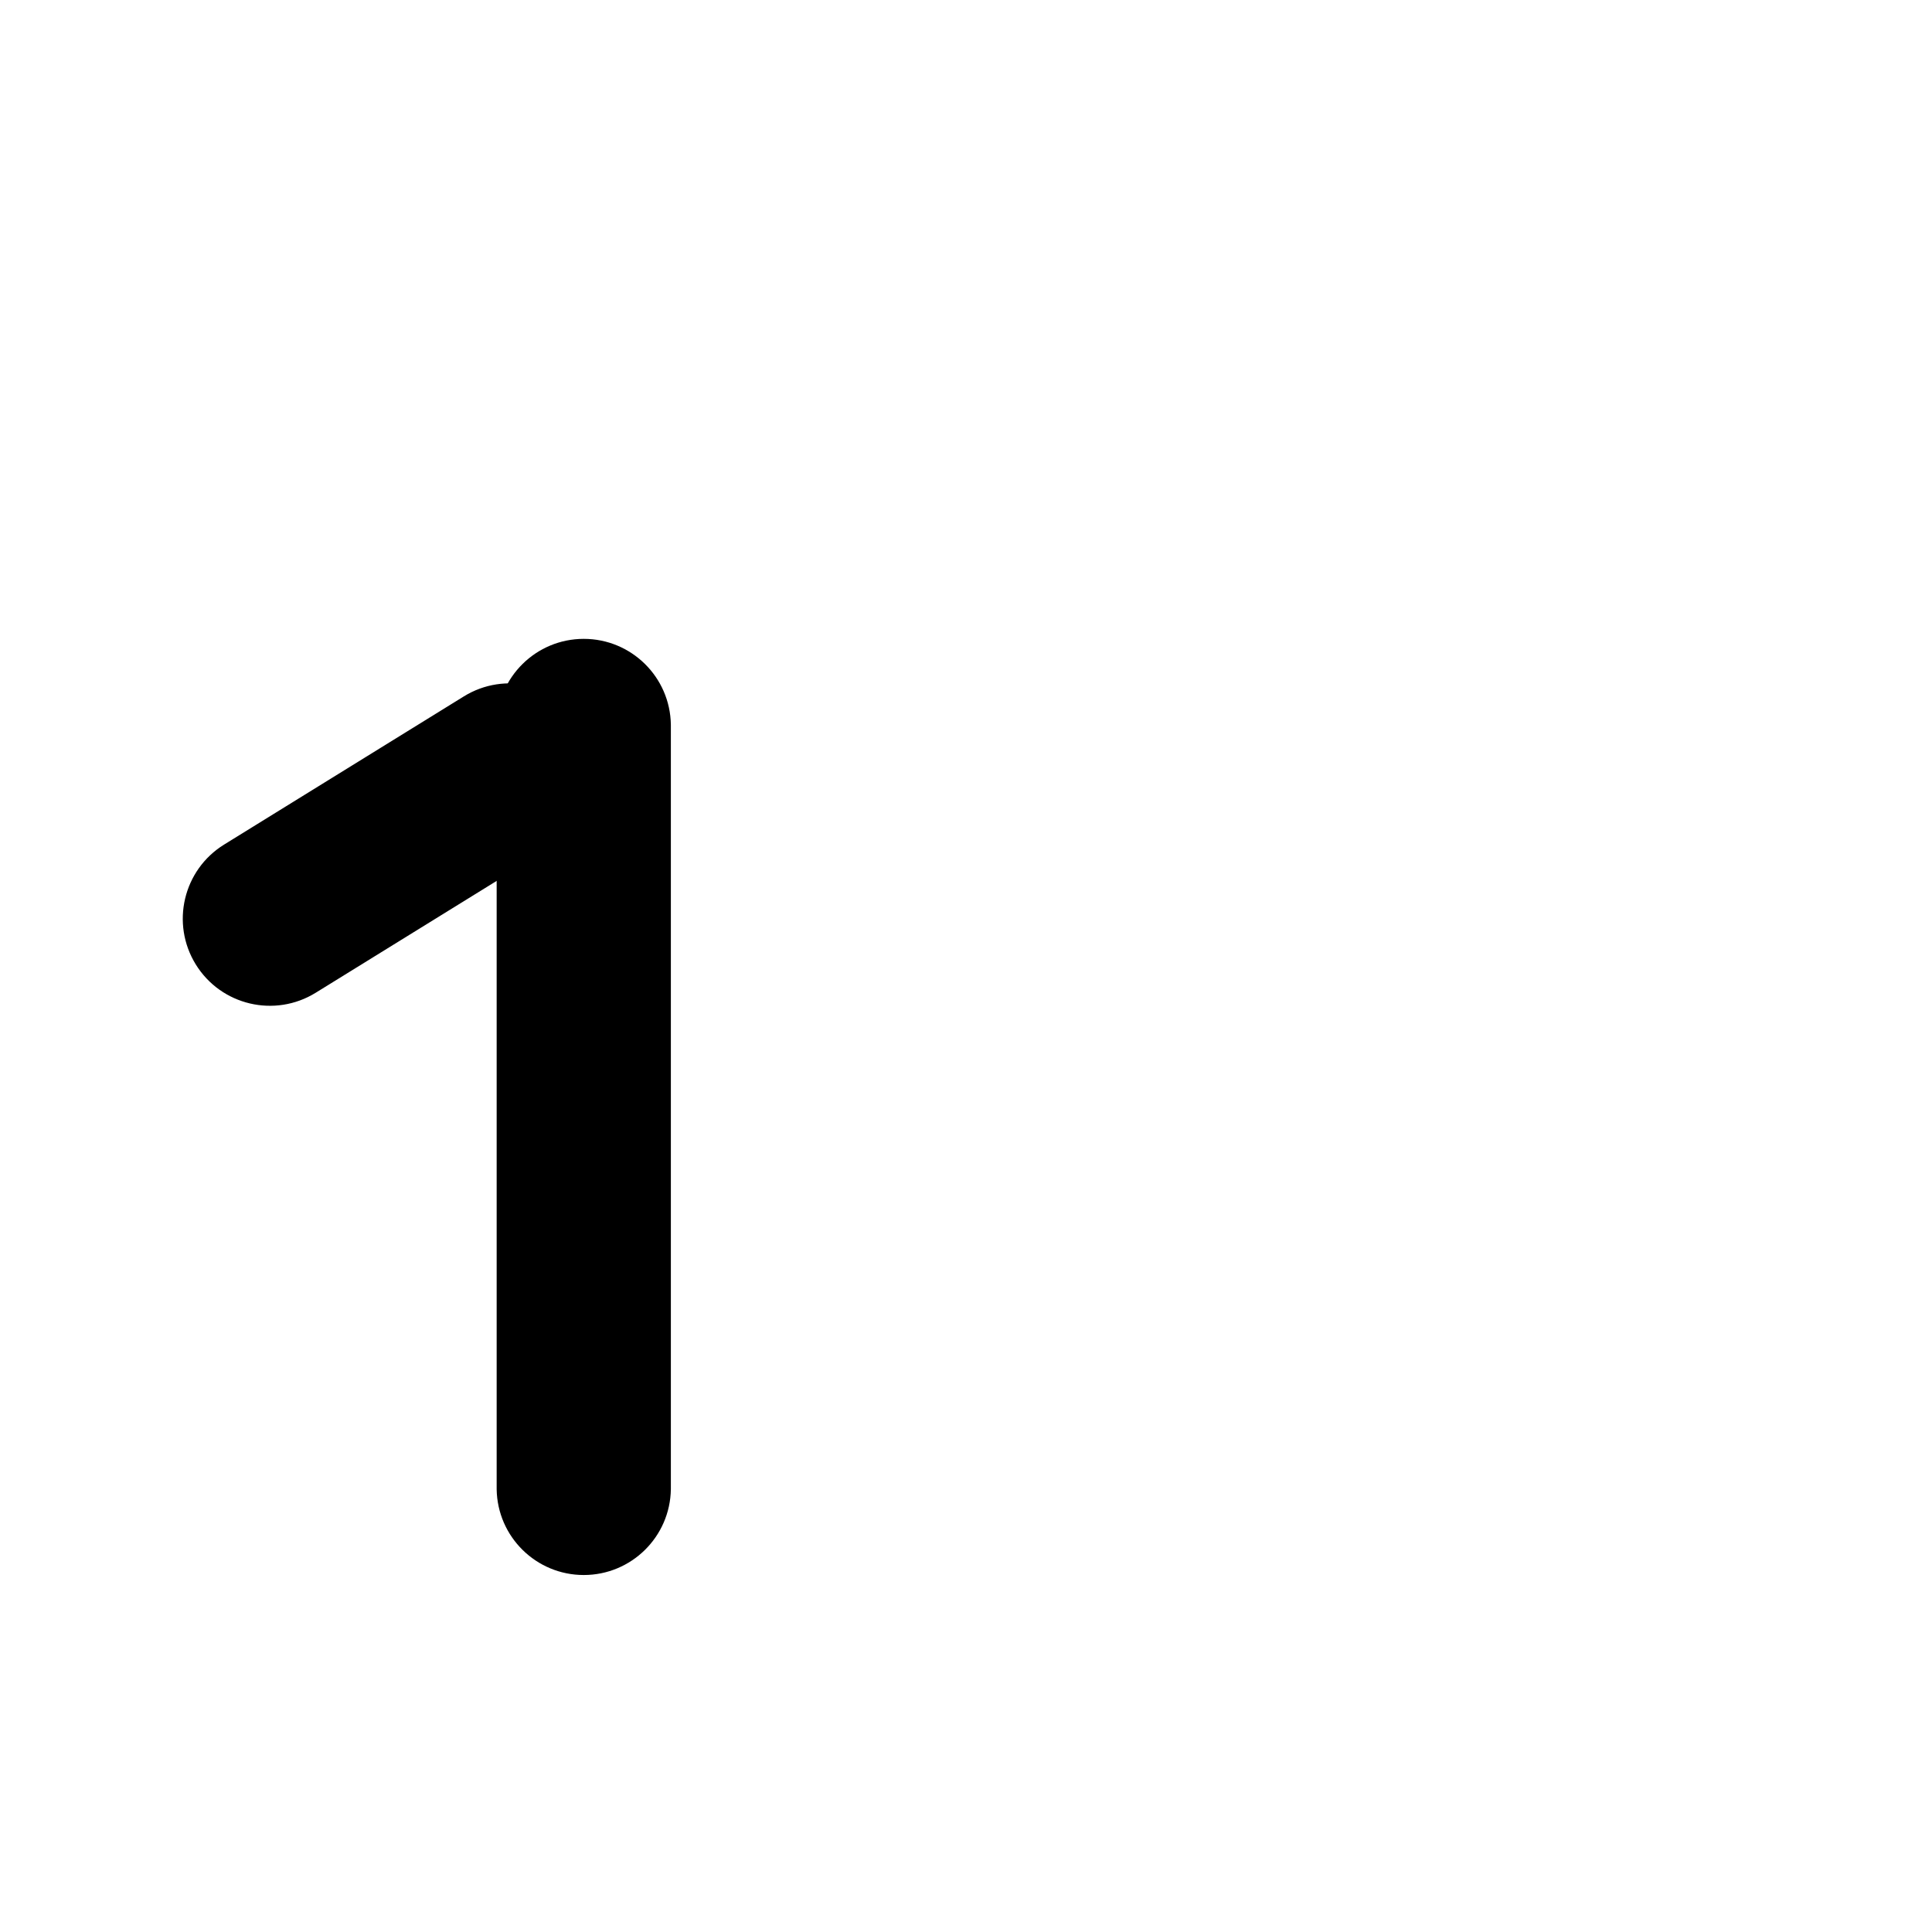
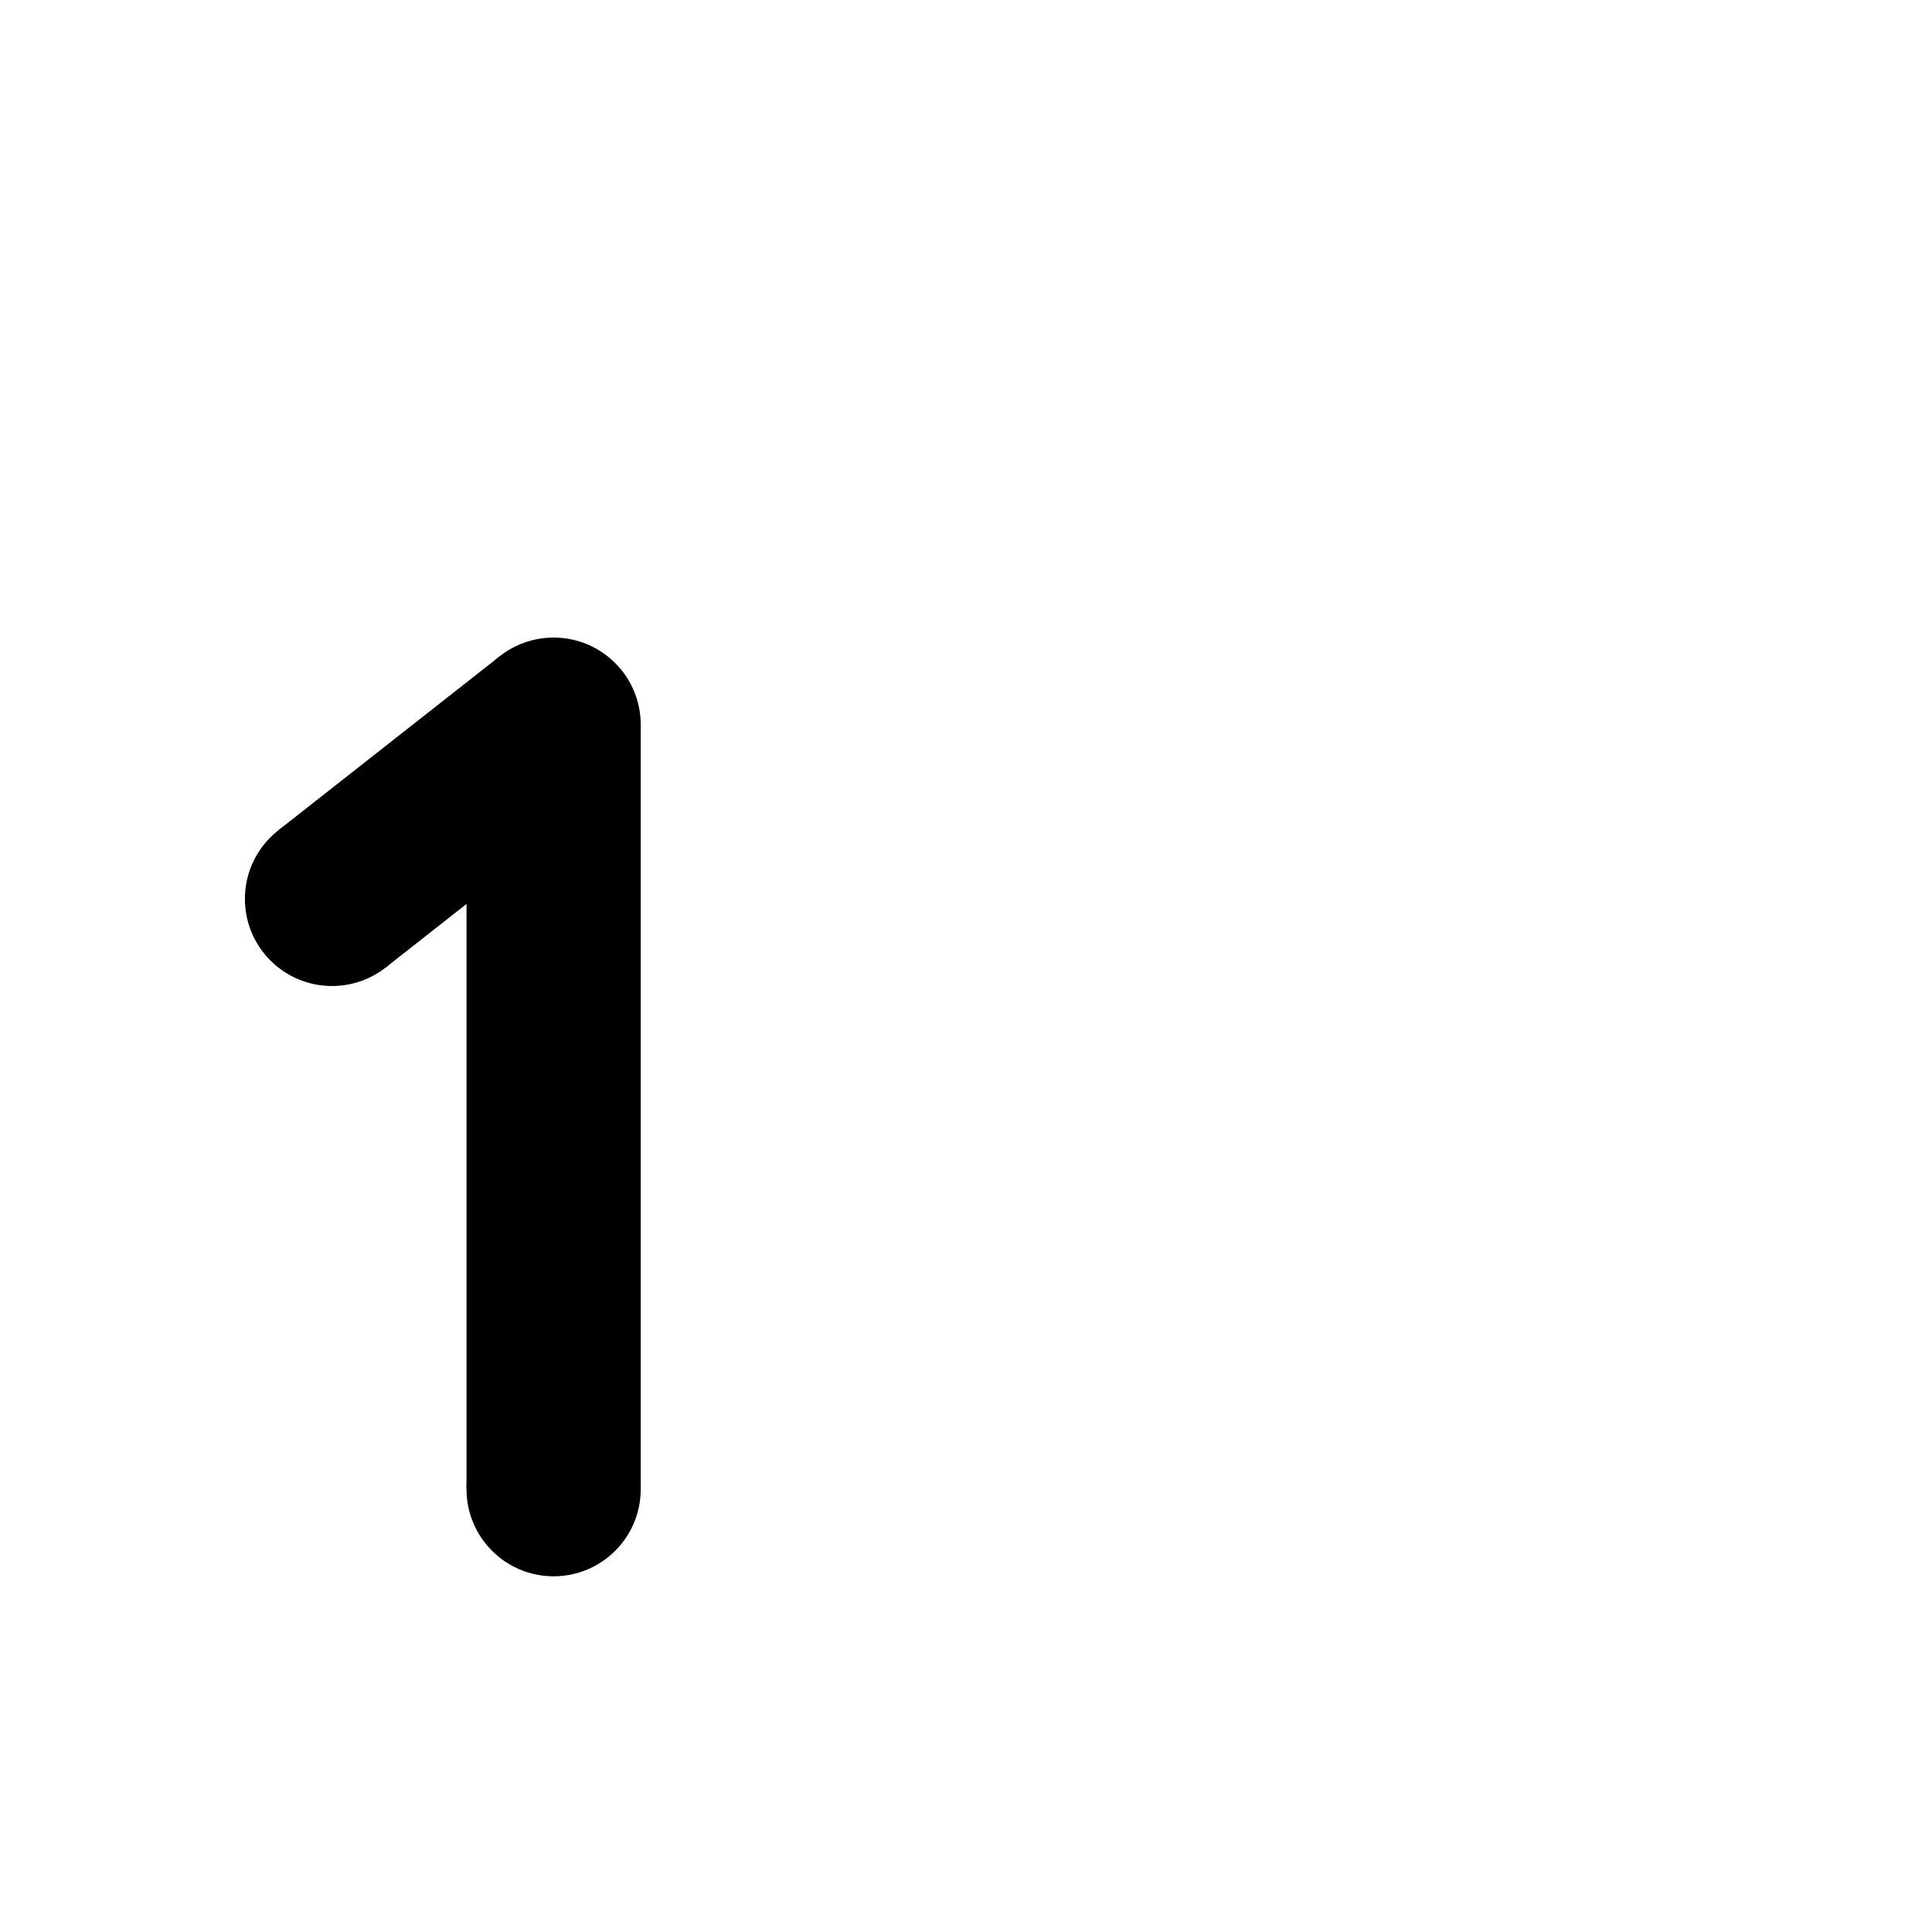
<svg xmlns="http://www.w3.org/2000/svg" width="1024" height="1024" viewBox="0 0 1024 1024">
-   <path fill="#000" d="M263.24,384.10 A46.17,46.17 0 0 1 355.57,384.10 L355.57,789.30 A46.17,46.17 0 0 1 263.24,789.30 Z" />
-   <rect x="309.40" y="337.94" width="241.73" height="92.33" rx="46.17" fill="#000" transform="rotate(148.28 309.40 384.10)" />
+   <path fill="#000" d="M204.51,512.73 L321.96,420.40 L264.90,347.81 L147.44,440.14 Z" />
+   <path fill="#000" d="M247.26,384.10 L247.26,789.30 L339.60,789.30 L339.60,384.10 Z" />
+   <circle cx="175.98" cy="476.44" r="46.17" fill="#000" />
+   <circle cx="293.43" cy="384.10" r="46.17" fill="#000" />
+   <circle cx="293.43" cy="789.30" r="46.17" fill="#000" />
</svg>
